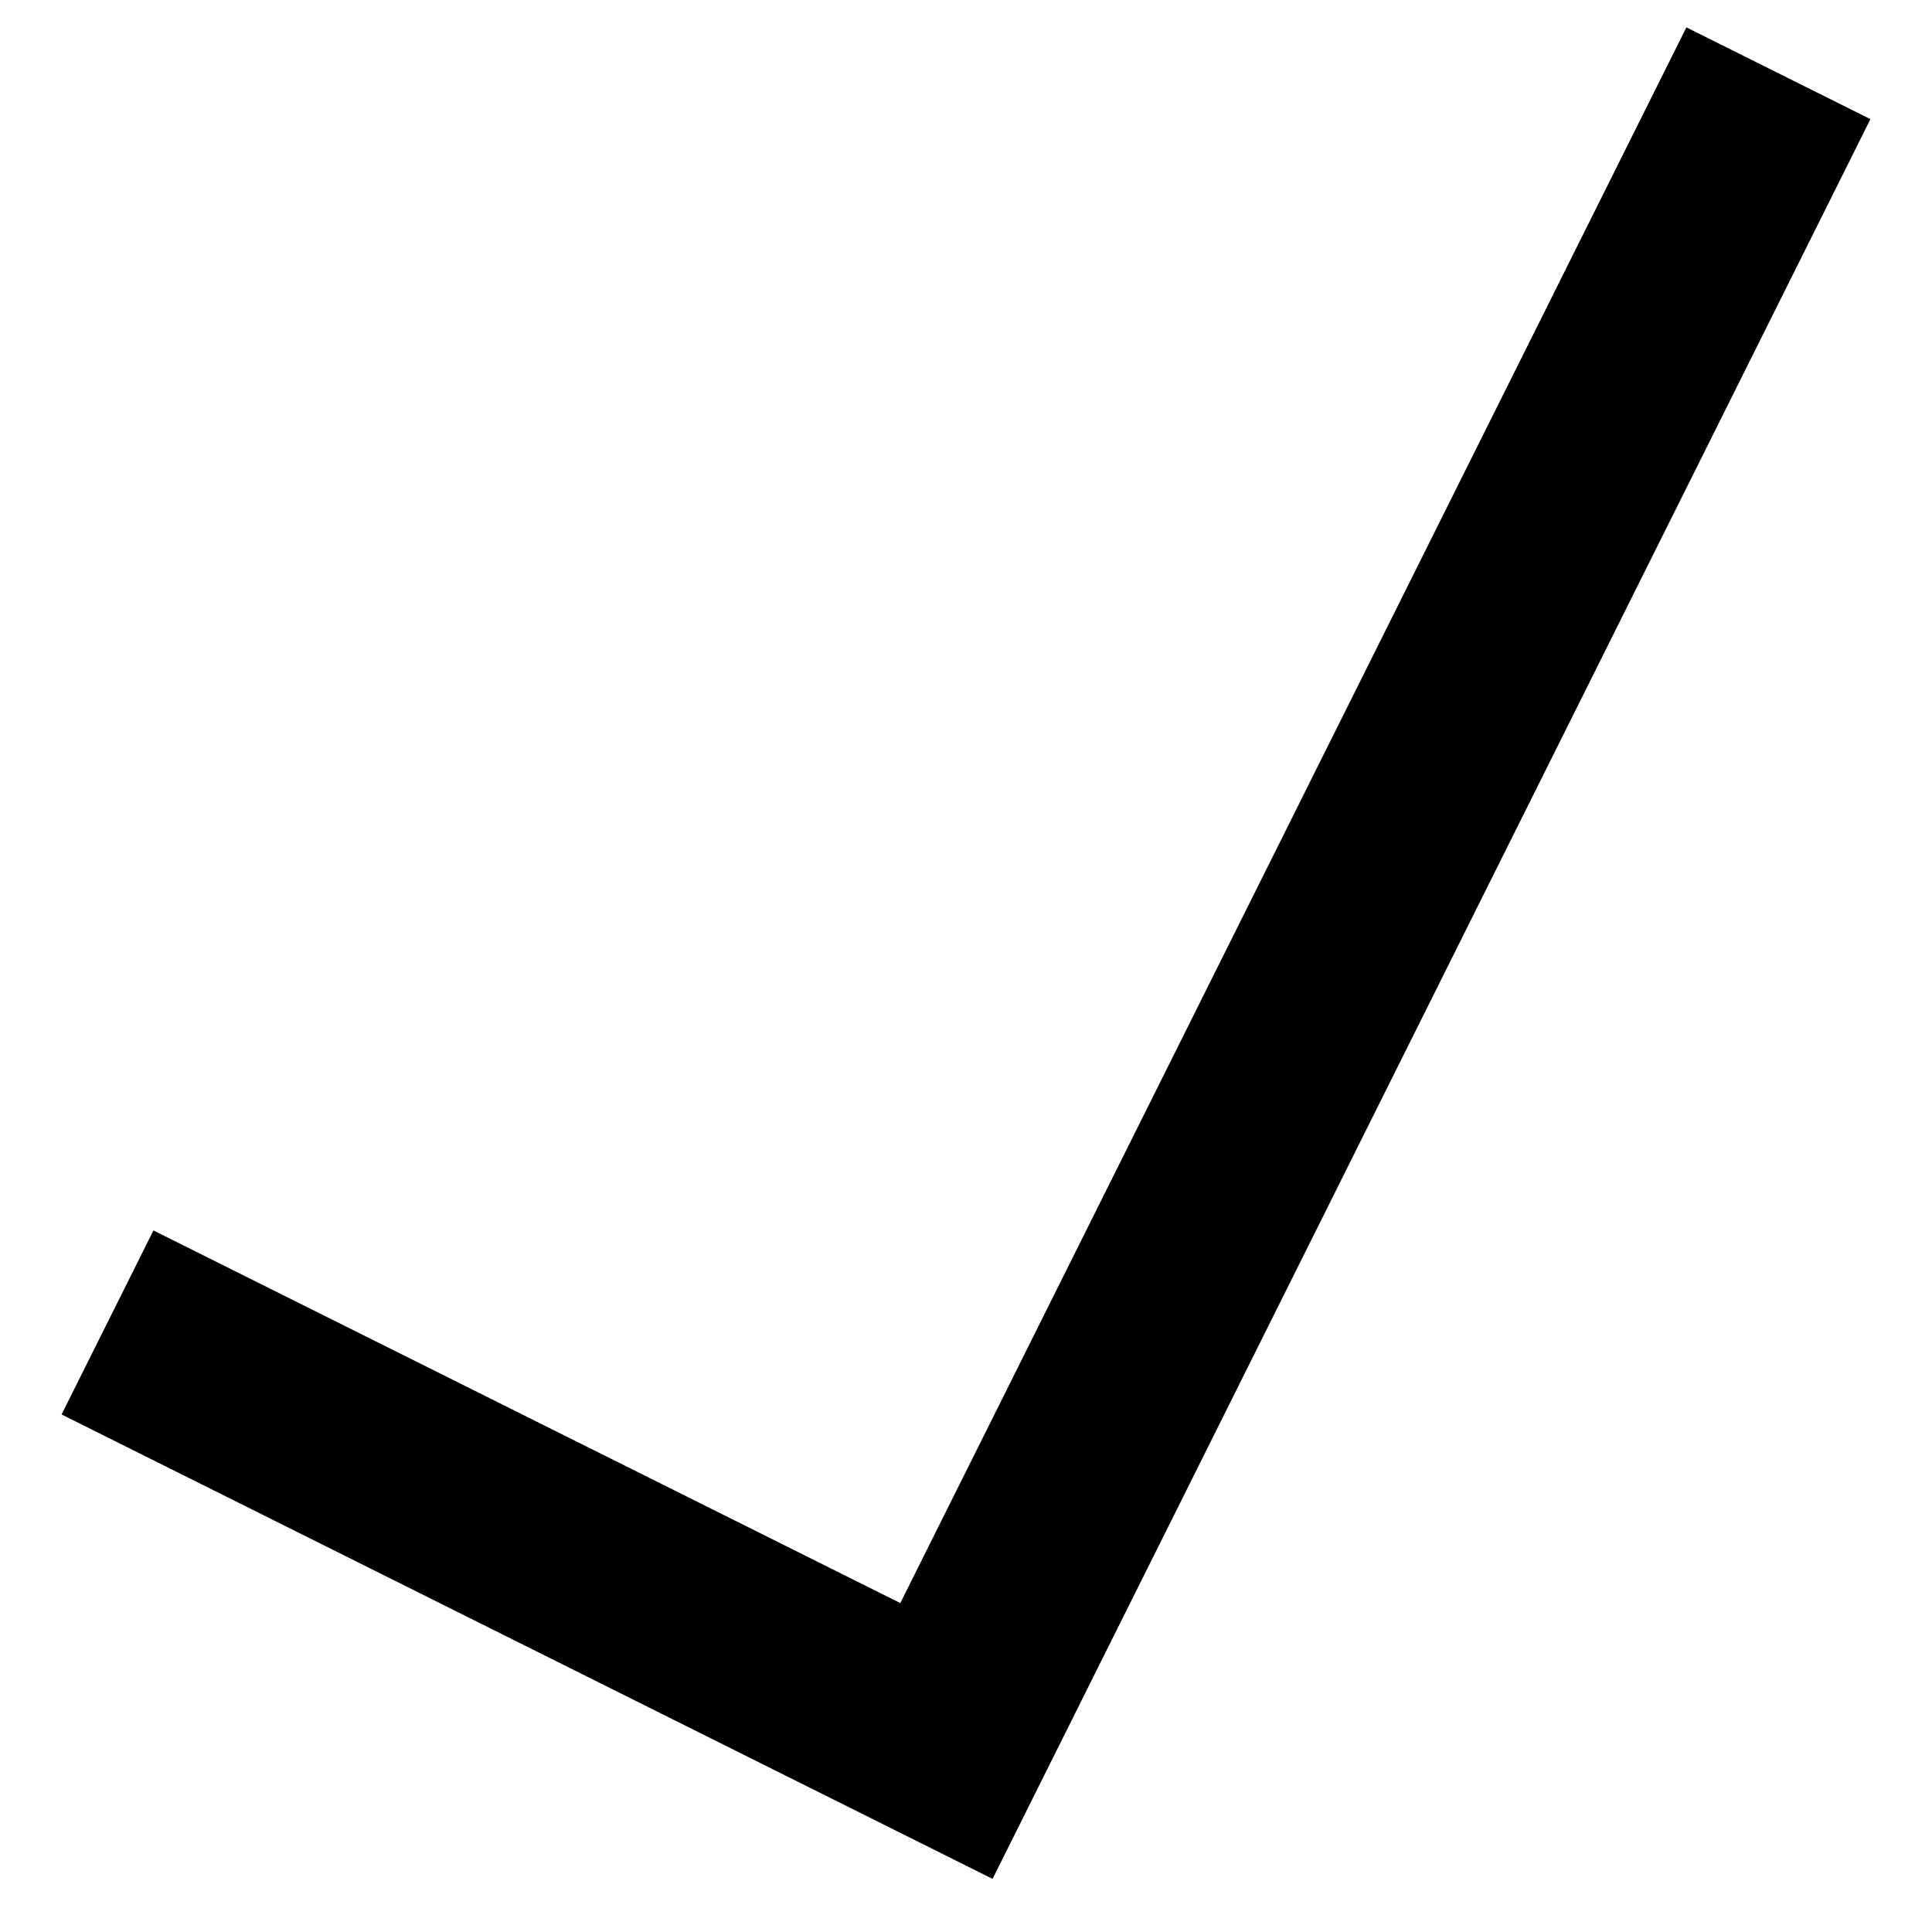
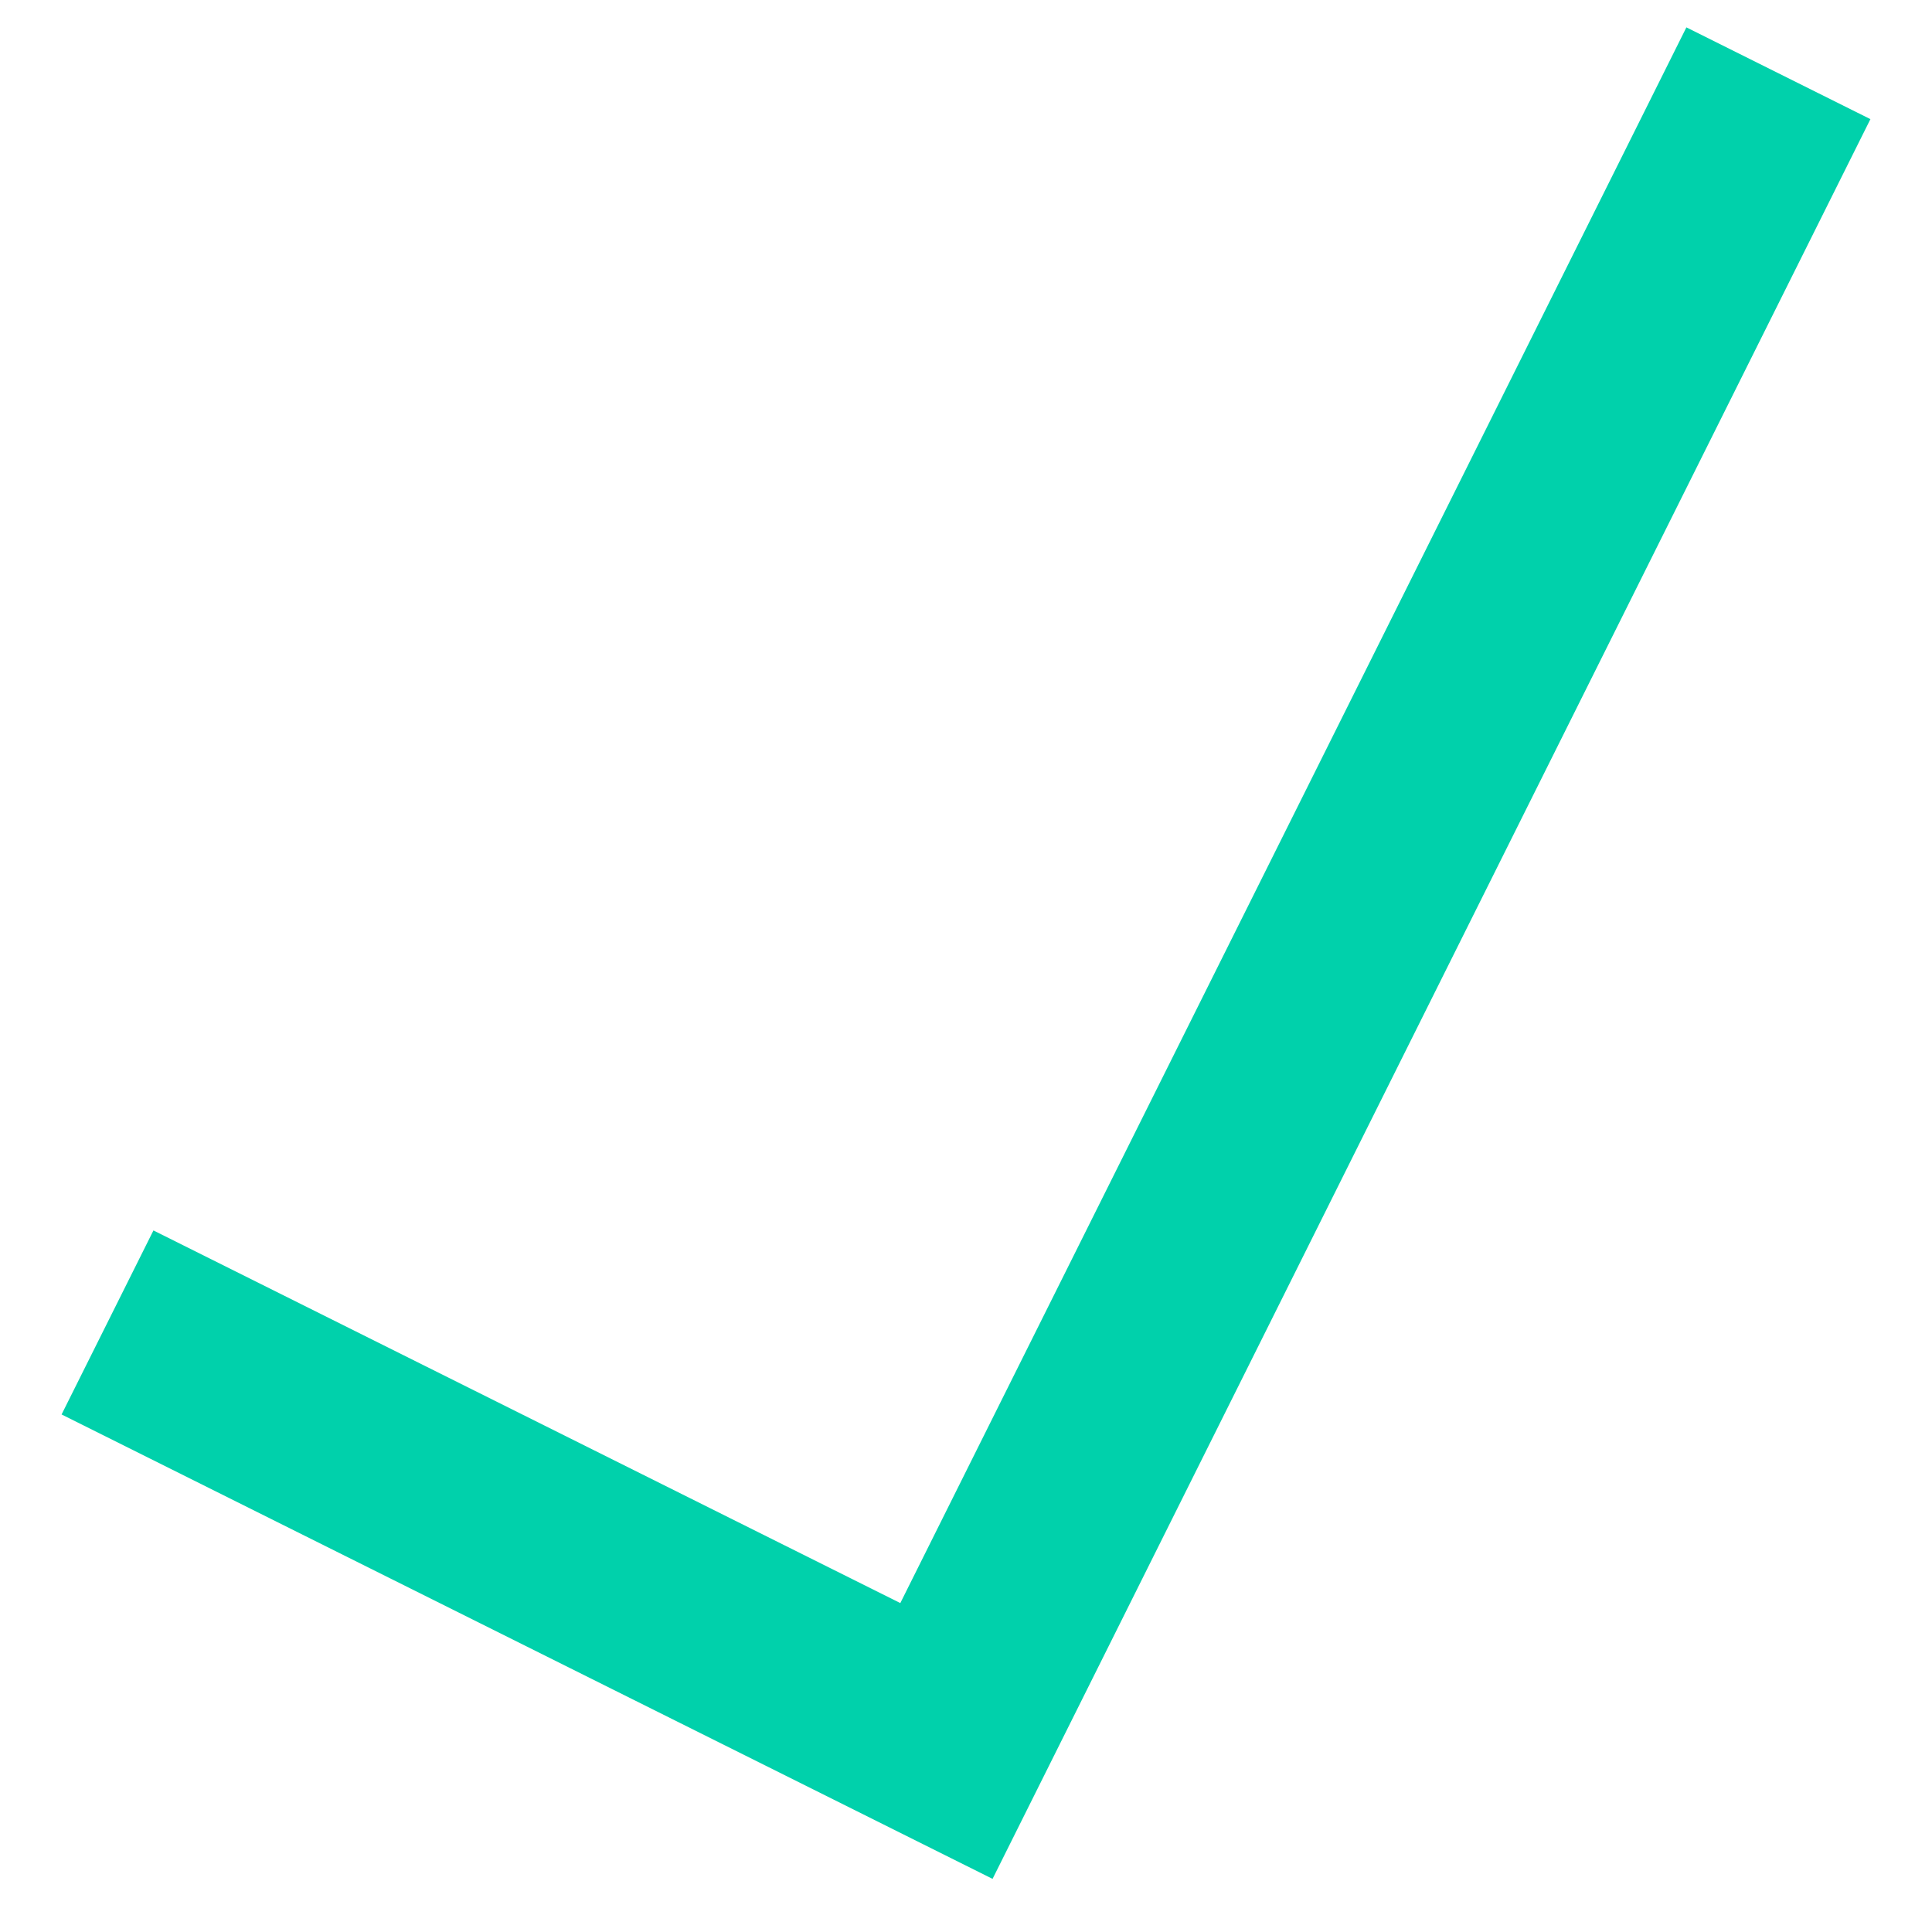
- <svg xmlns="http://www.w3.org/2000/svg" width="24" height="24" viewBox="0 0 24 24" fill="none">
-   <path d="M23.235 1.48L20.949 0.34L11.184 19.914L1.906 15.285L0.765 17.571L12.33 23.34L23.235 1.48Z" fill="black" />
+ <svg xmlns="http://www.w3.org/2000/svg" width="24" height="24" viewBox="0 0 24 24" fill="hsl(169 100% 41%)">
+   <path d="M23.235 1.48L20.949 0.34L11.184 19.914L1.906 15.285L0.765 17.571L12.33 23.34L23.235 1.48Z" />
</svg>
